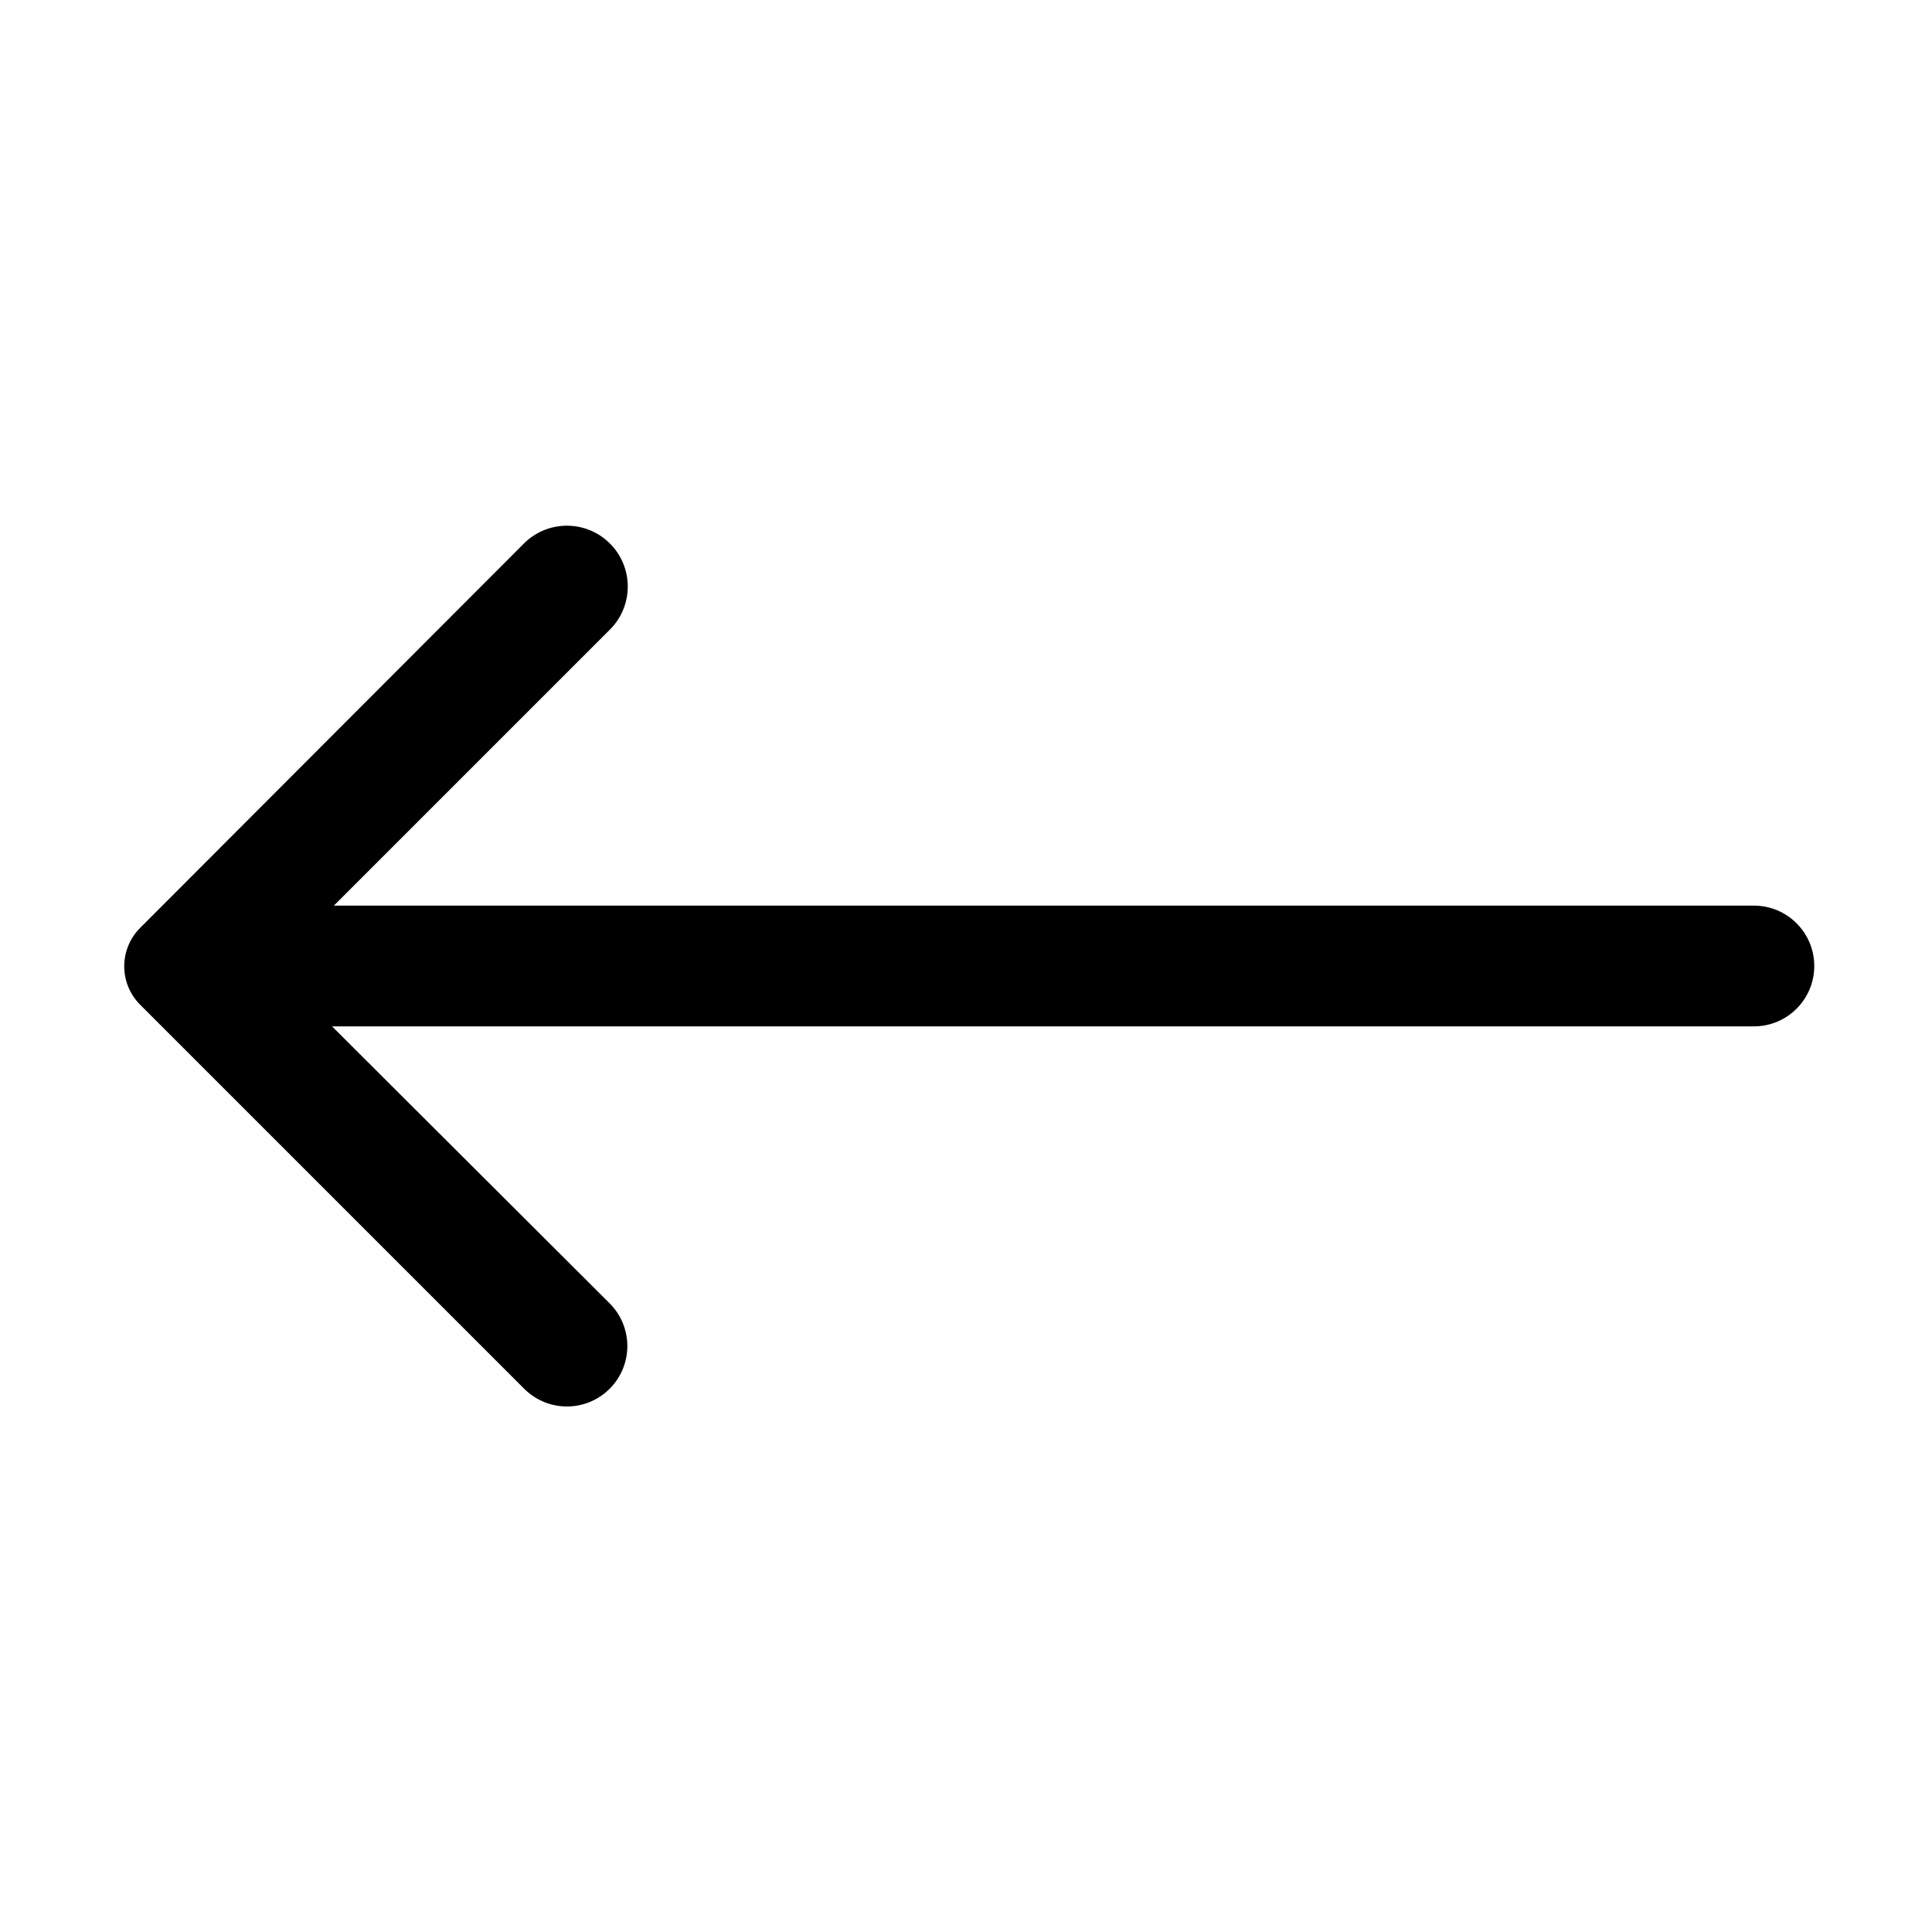
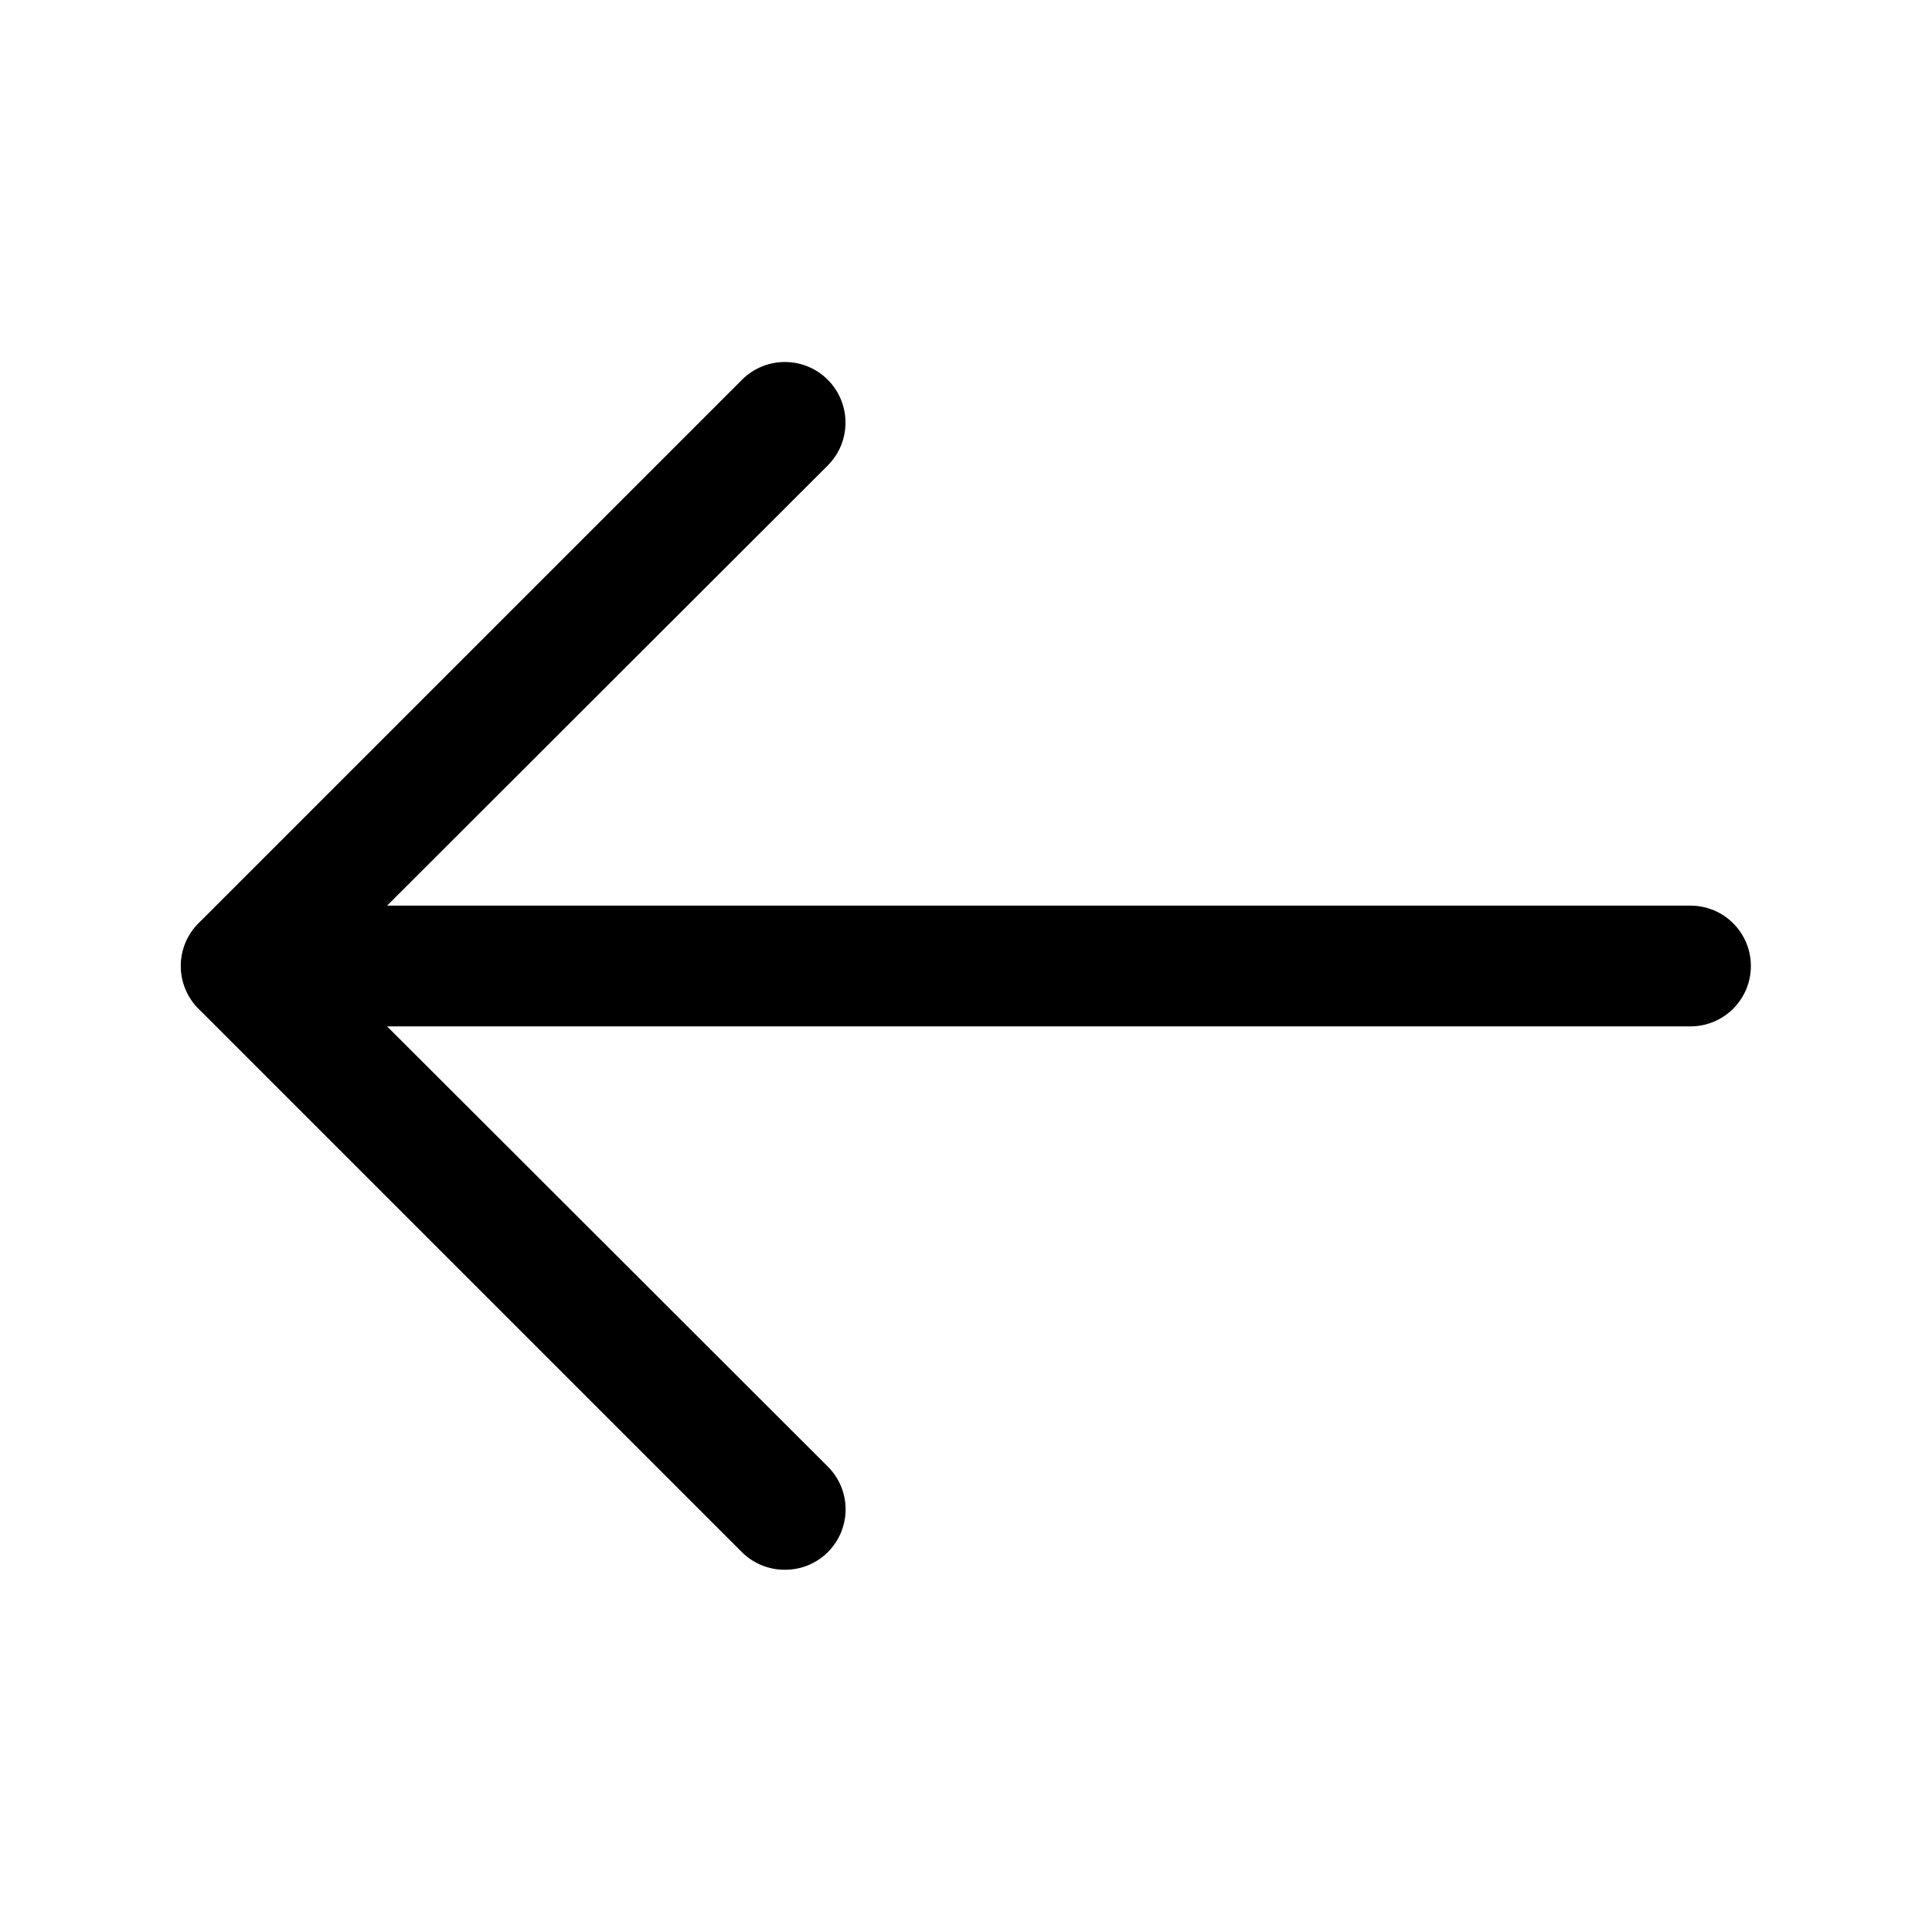
<svg xmlns="http://www.w3.org/2000/svg" viewBox="0 0 32 32">
+   <defs>
+     <style>.cls-1{fill:none;}</style>
+   </defs>
  <g data-name="Layer 2" id="Layer_2">
-     <path d="M10.1,23a1,1,0,0,0,0-1.41L5.5,17H29.05a1,1,0,0,0,0-2H5.53l4.57-4.57A1,1,0,0,0,8.68,9L2.32,15.37a.9.9,0,0,0,0,1.27L8.68,23A1,1,0,0,0,10.1,23Z" />
+     <path d="M13,26a1,1,0,0,1-.71-.29l-9-9a1,1,0,0,1,0-1.42l9-9a1,1,0,1,1,1.42,1.42L5.41,16l8.3,8.29a1,1,0,0,1,0,1.42A1,1,0,0,1,13,26Z" />
+     <path d="M28,17H4a1,1,0,0,1,0-2H28a1,1,0,0,1,0,2Z" />
+   </g>
+   <g id="frame">
+     <rect class="cls-1" height="32" width="32" />
  </g>
</svg>
